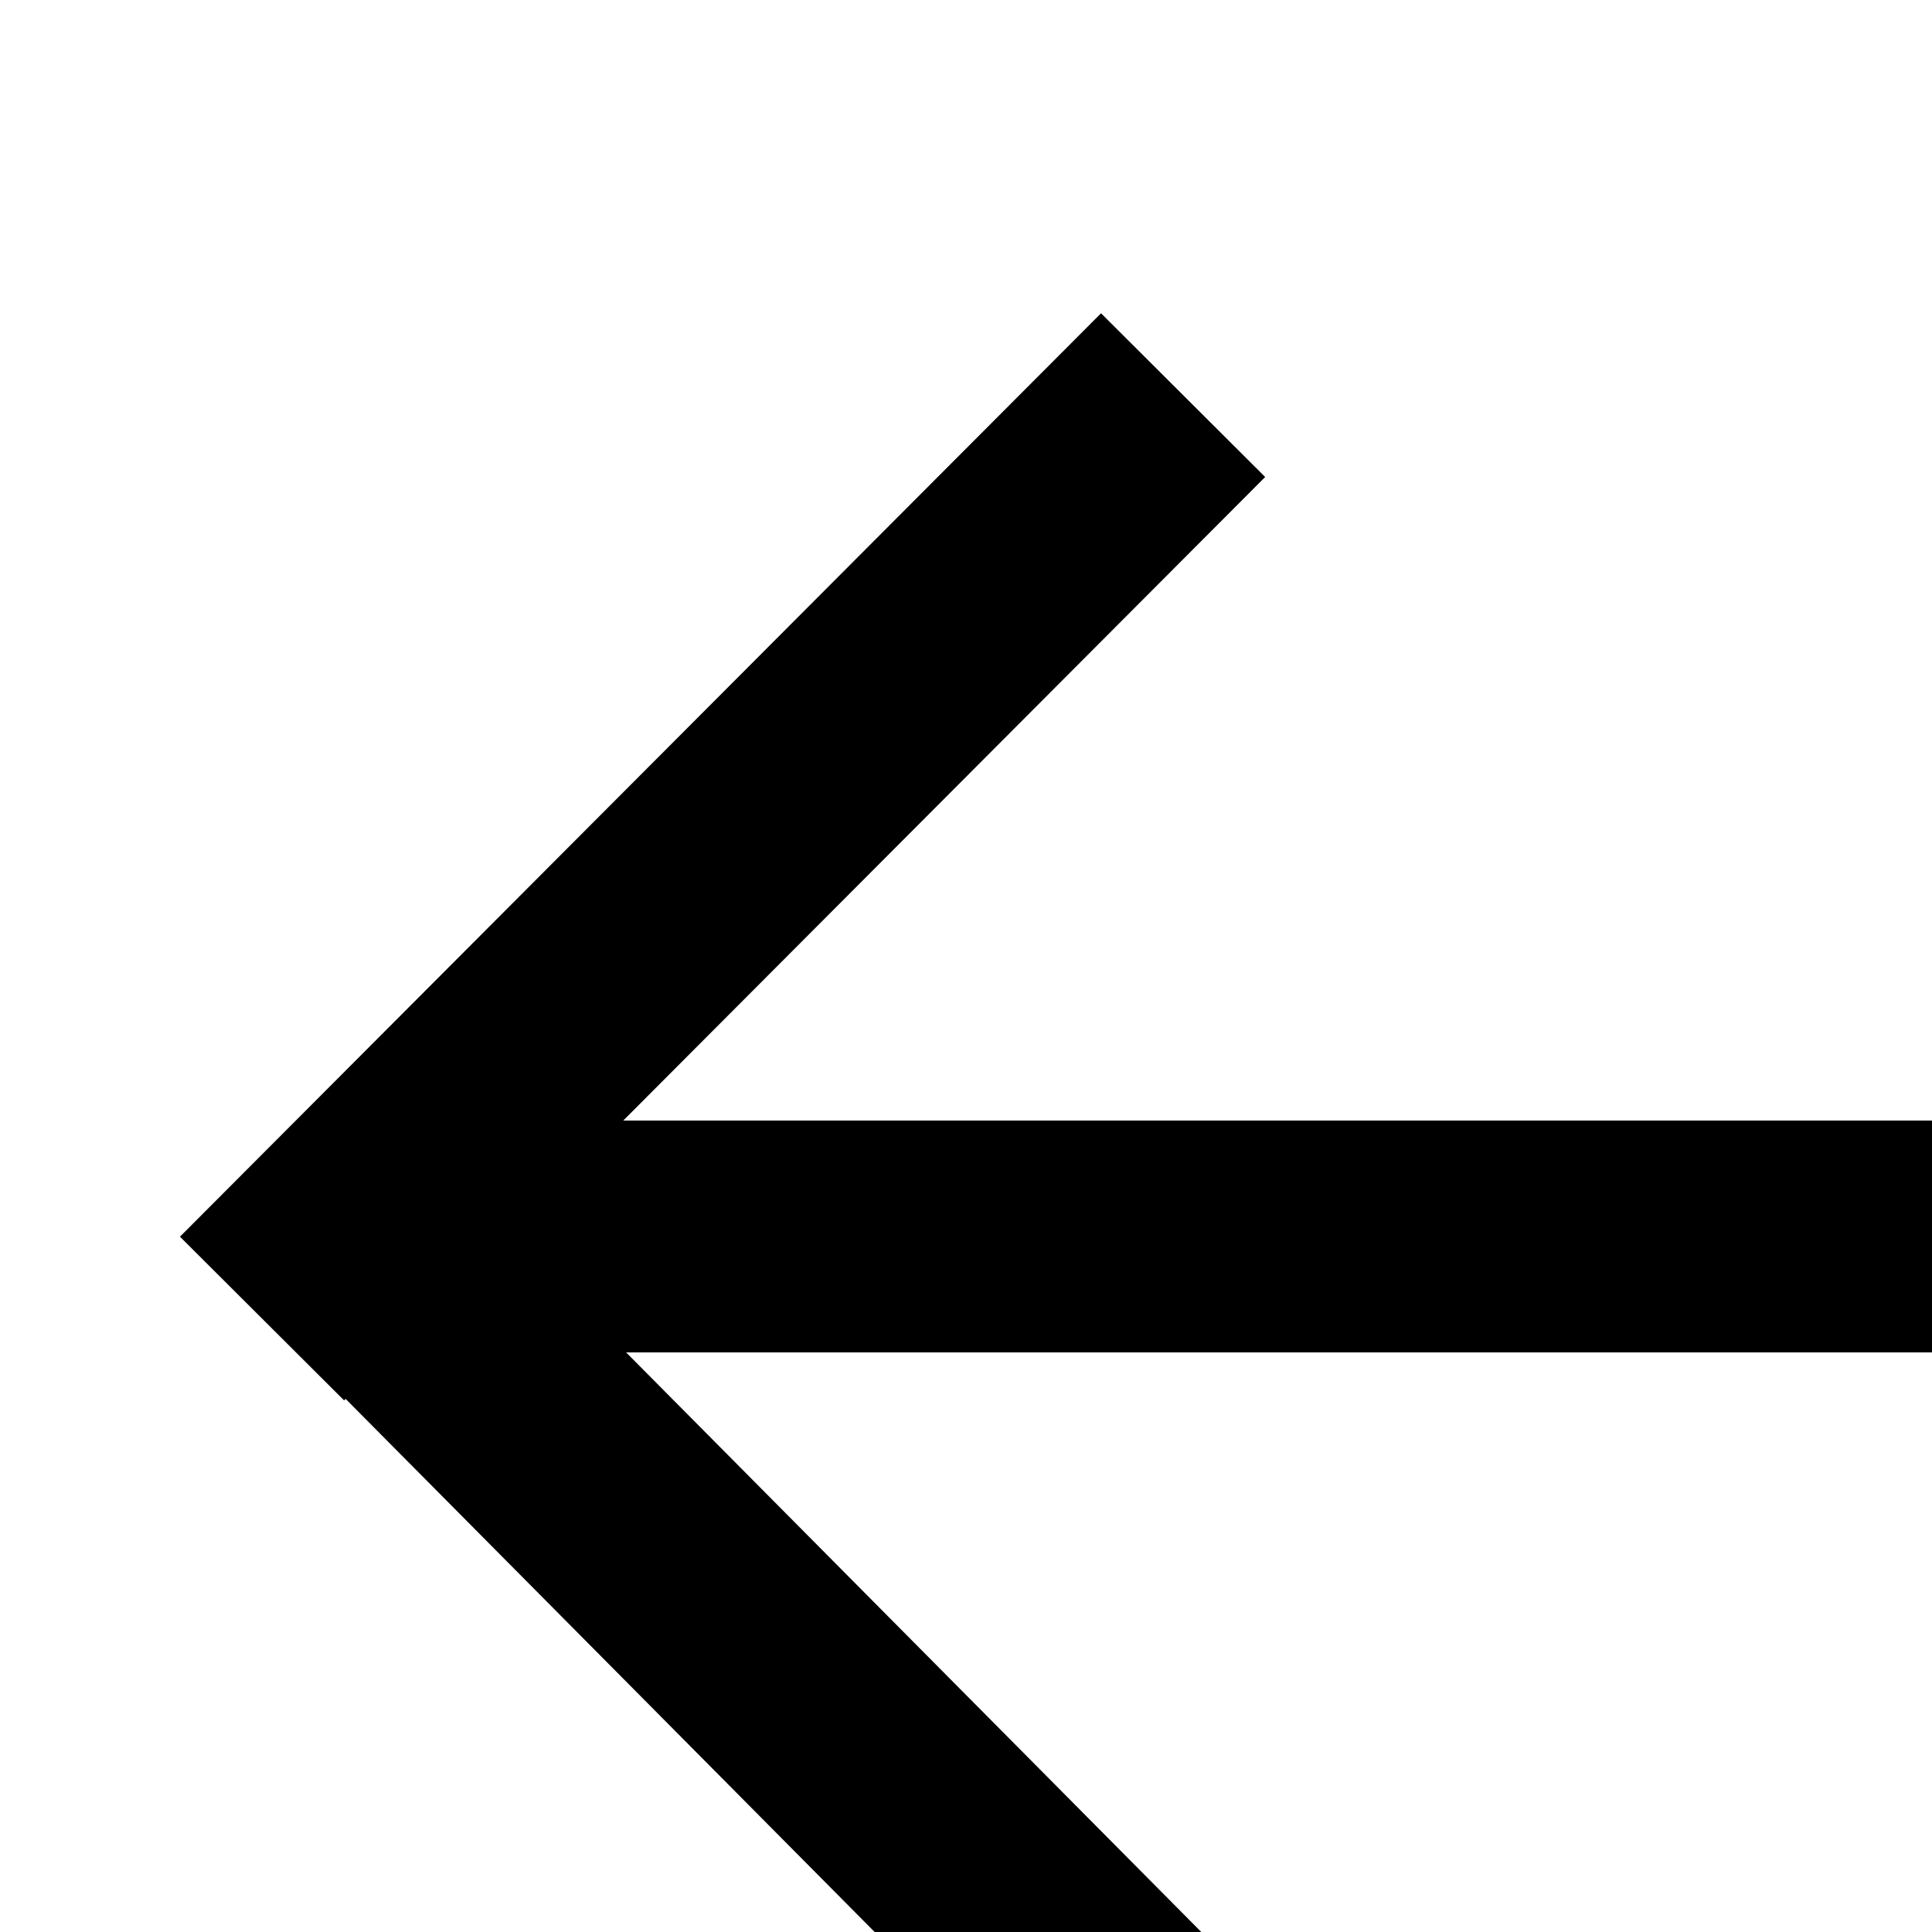
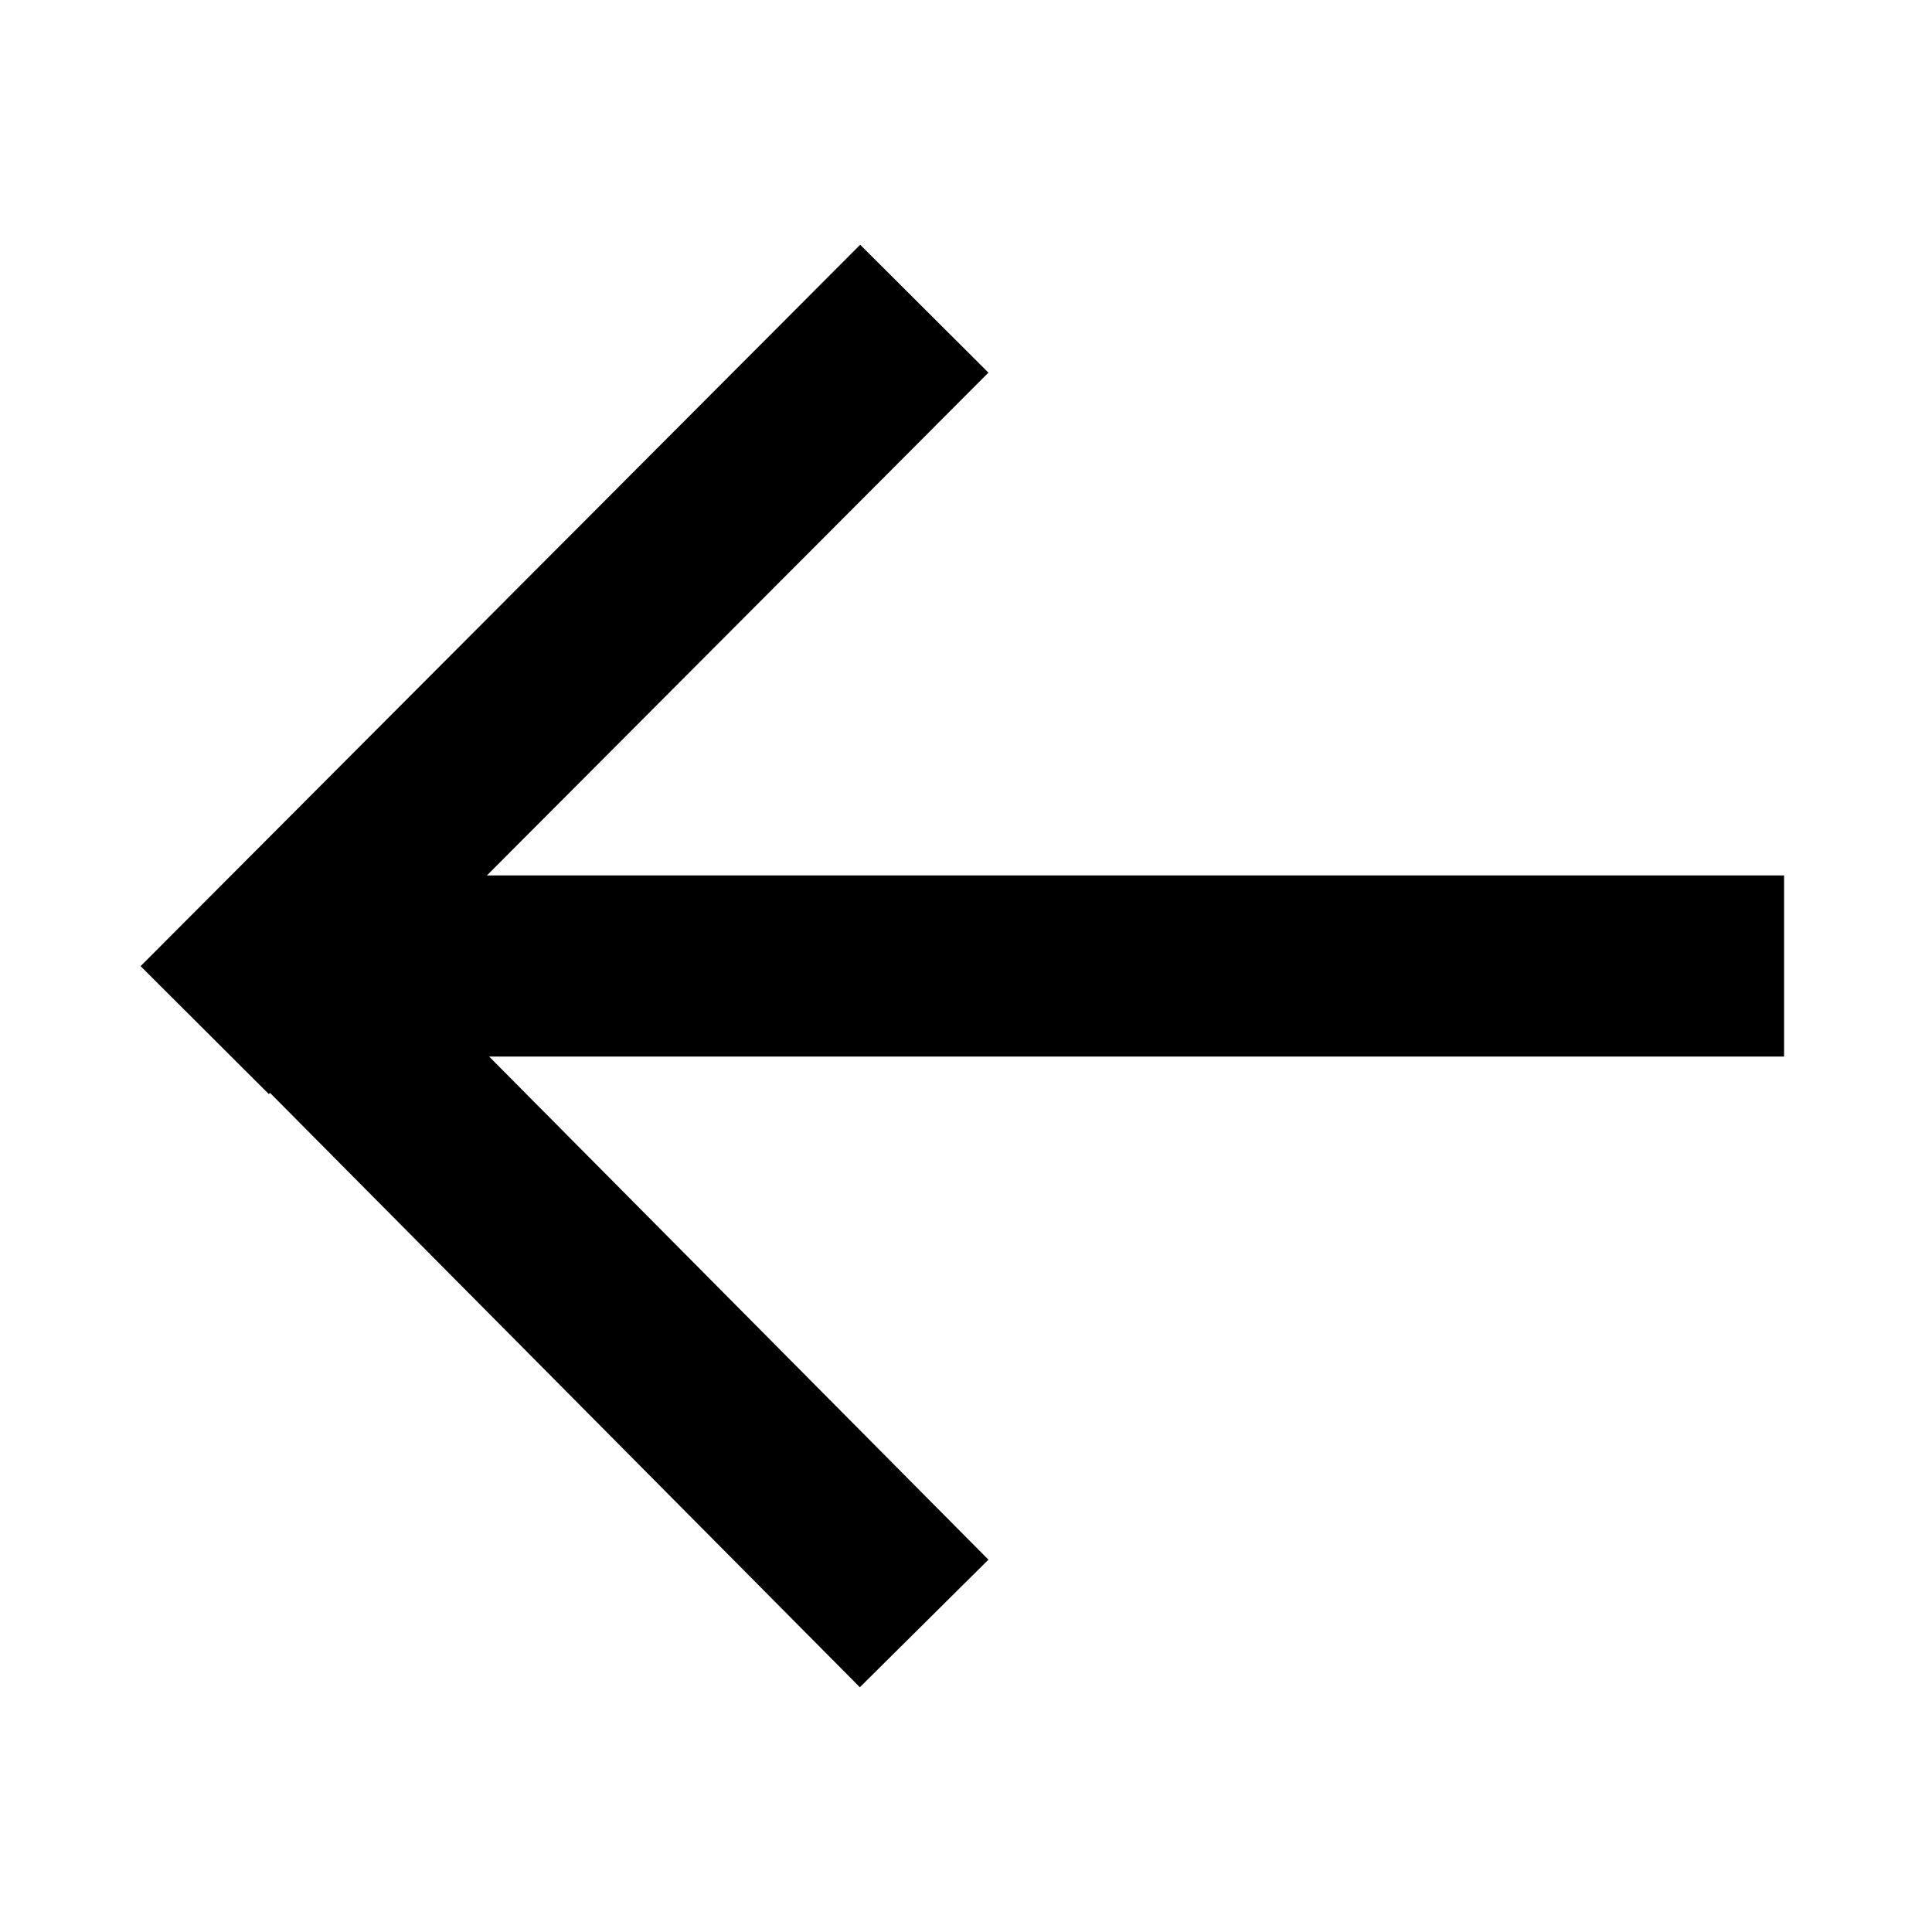
- <svg xmlns="http://www.w3.org/2000/svg" width="100" height="100">
+ <svg xmlns="http://www.w3.org/2000/svg" width="128" height="128">
  <g id="left" fill="none" stroke="currentColor" stroke-width="12" stroke-miterlimit="10">
    <path d="M57 103.3L18 64m-.2 0L57 24.7" stroke-linecap="square" />
    <path d="M17.8 64h100.4" />
  </g>
</svg>
